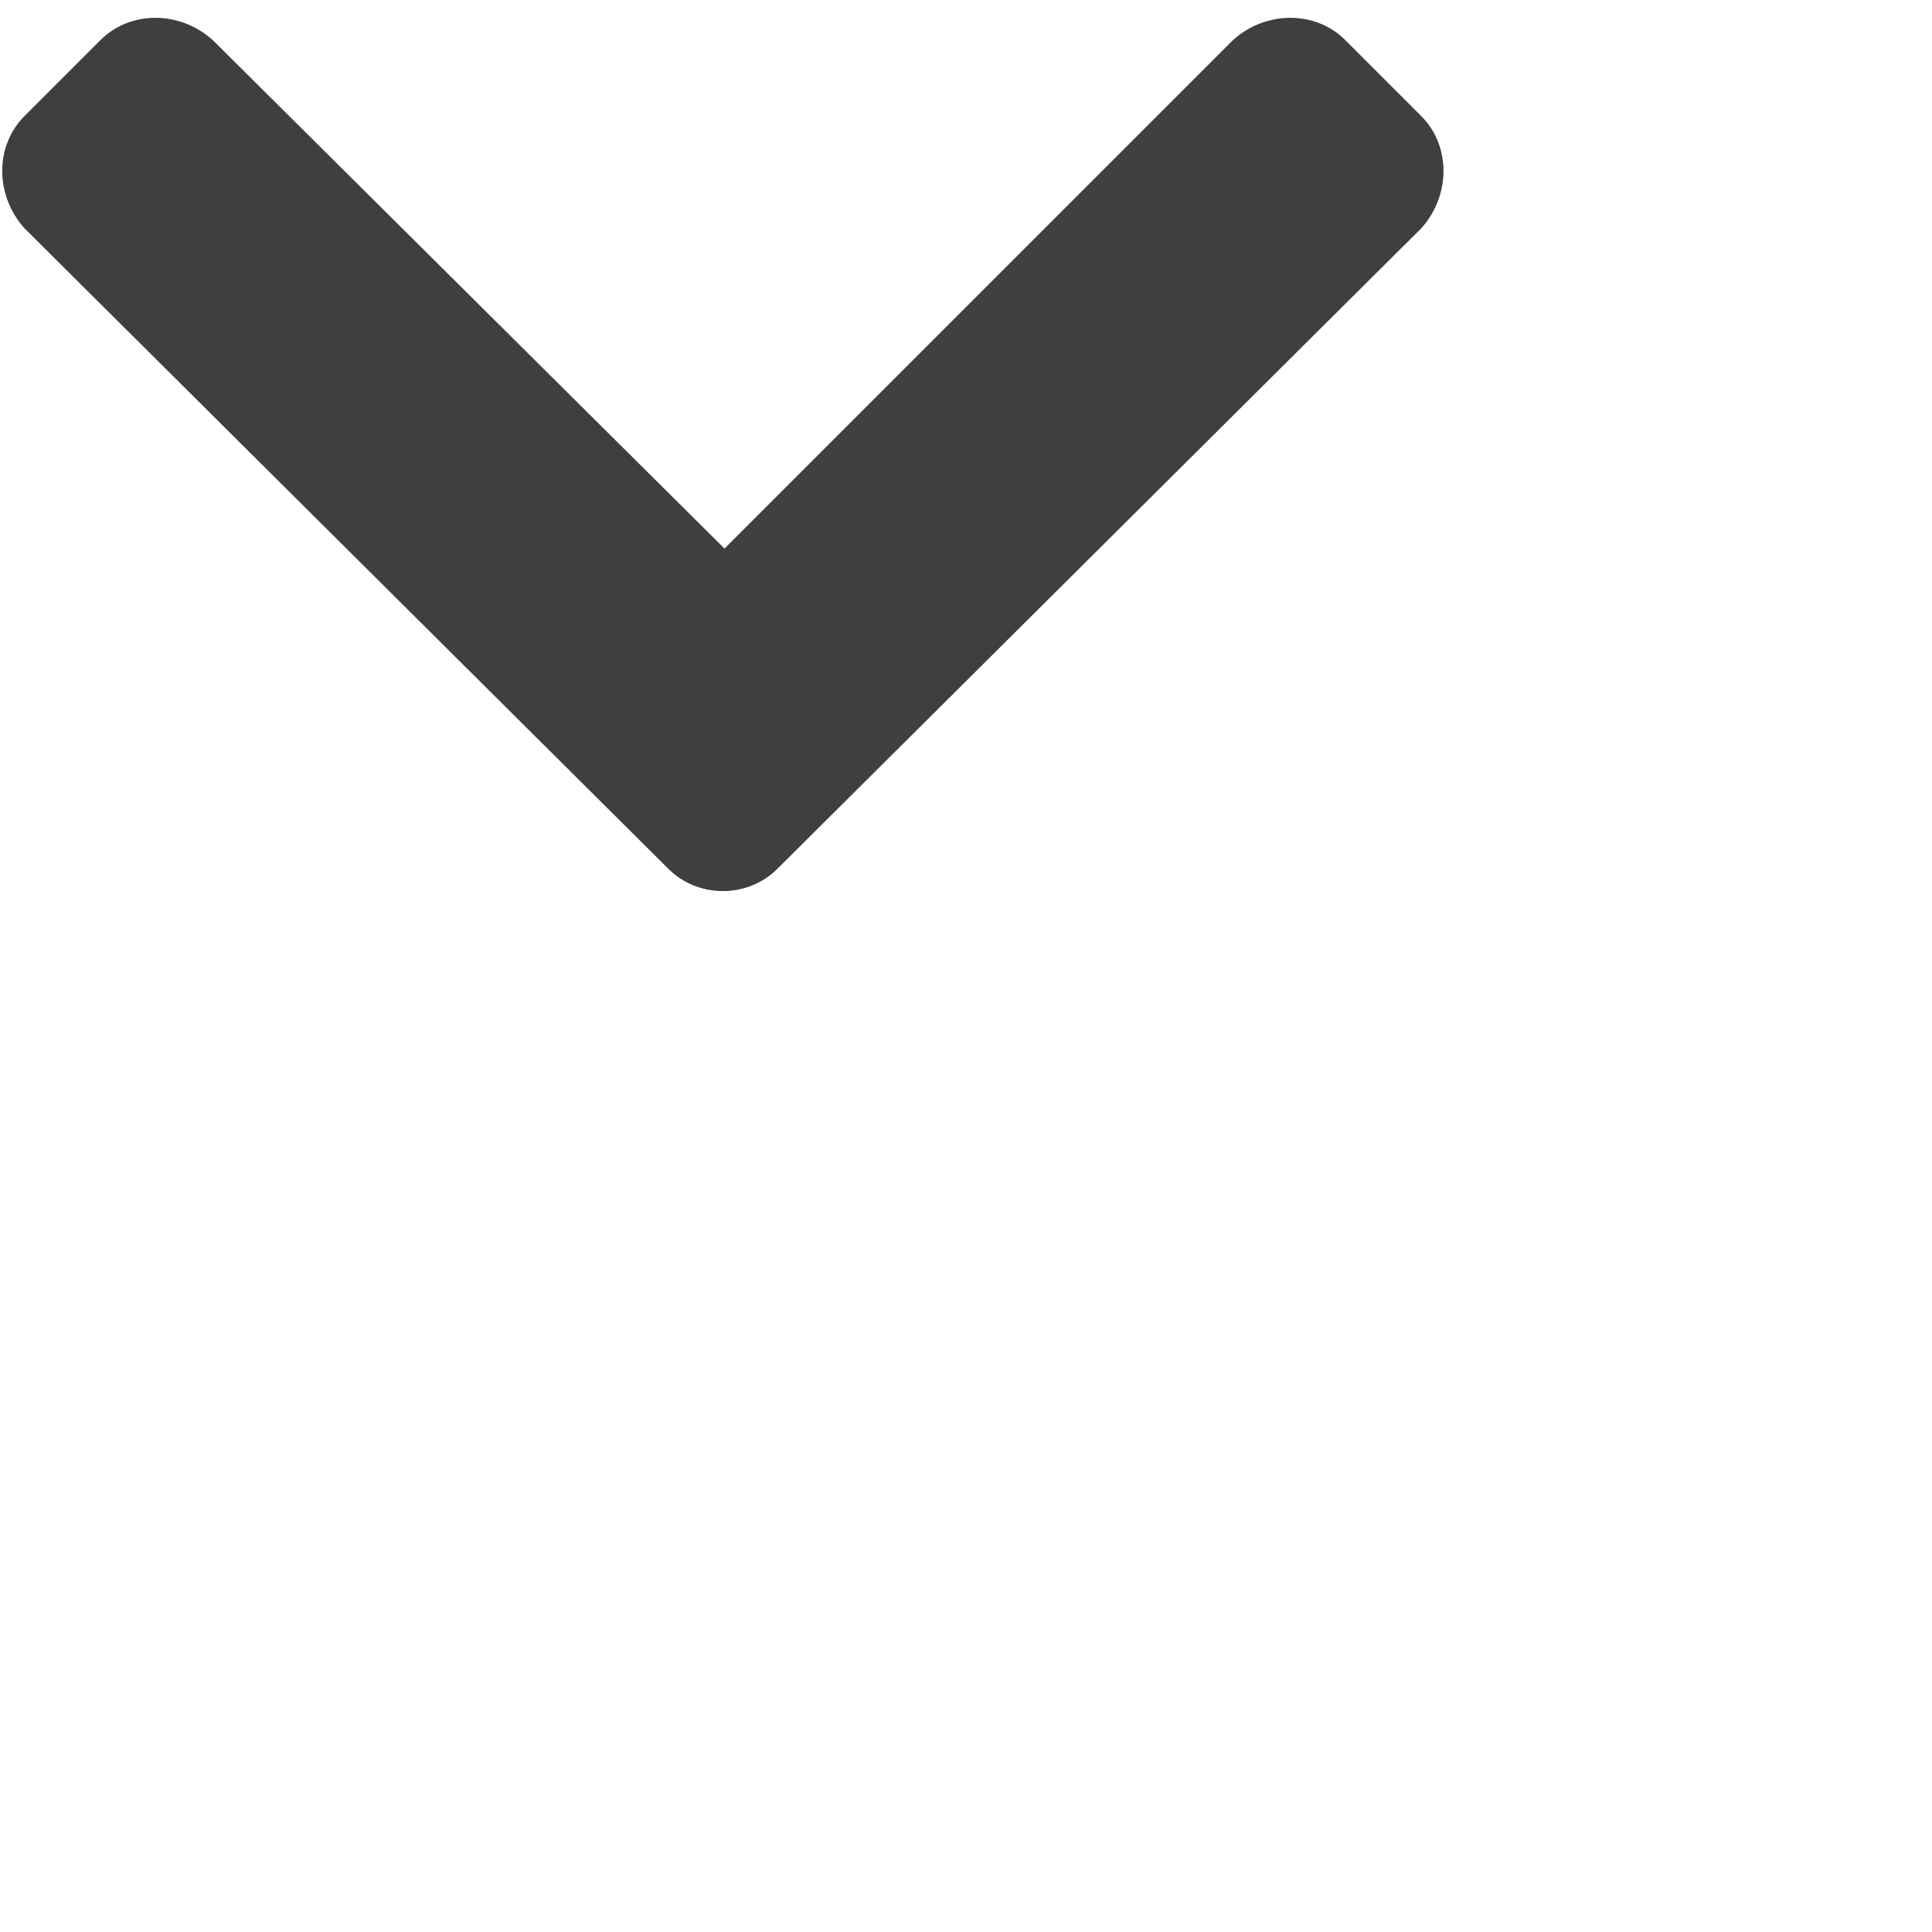
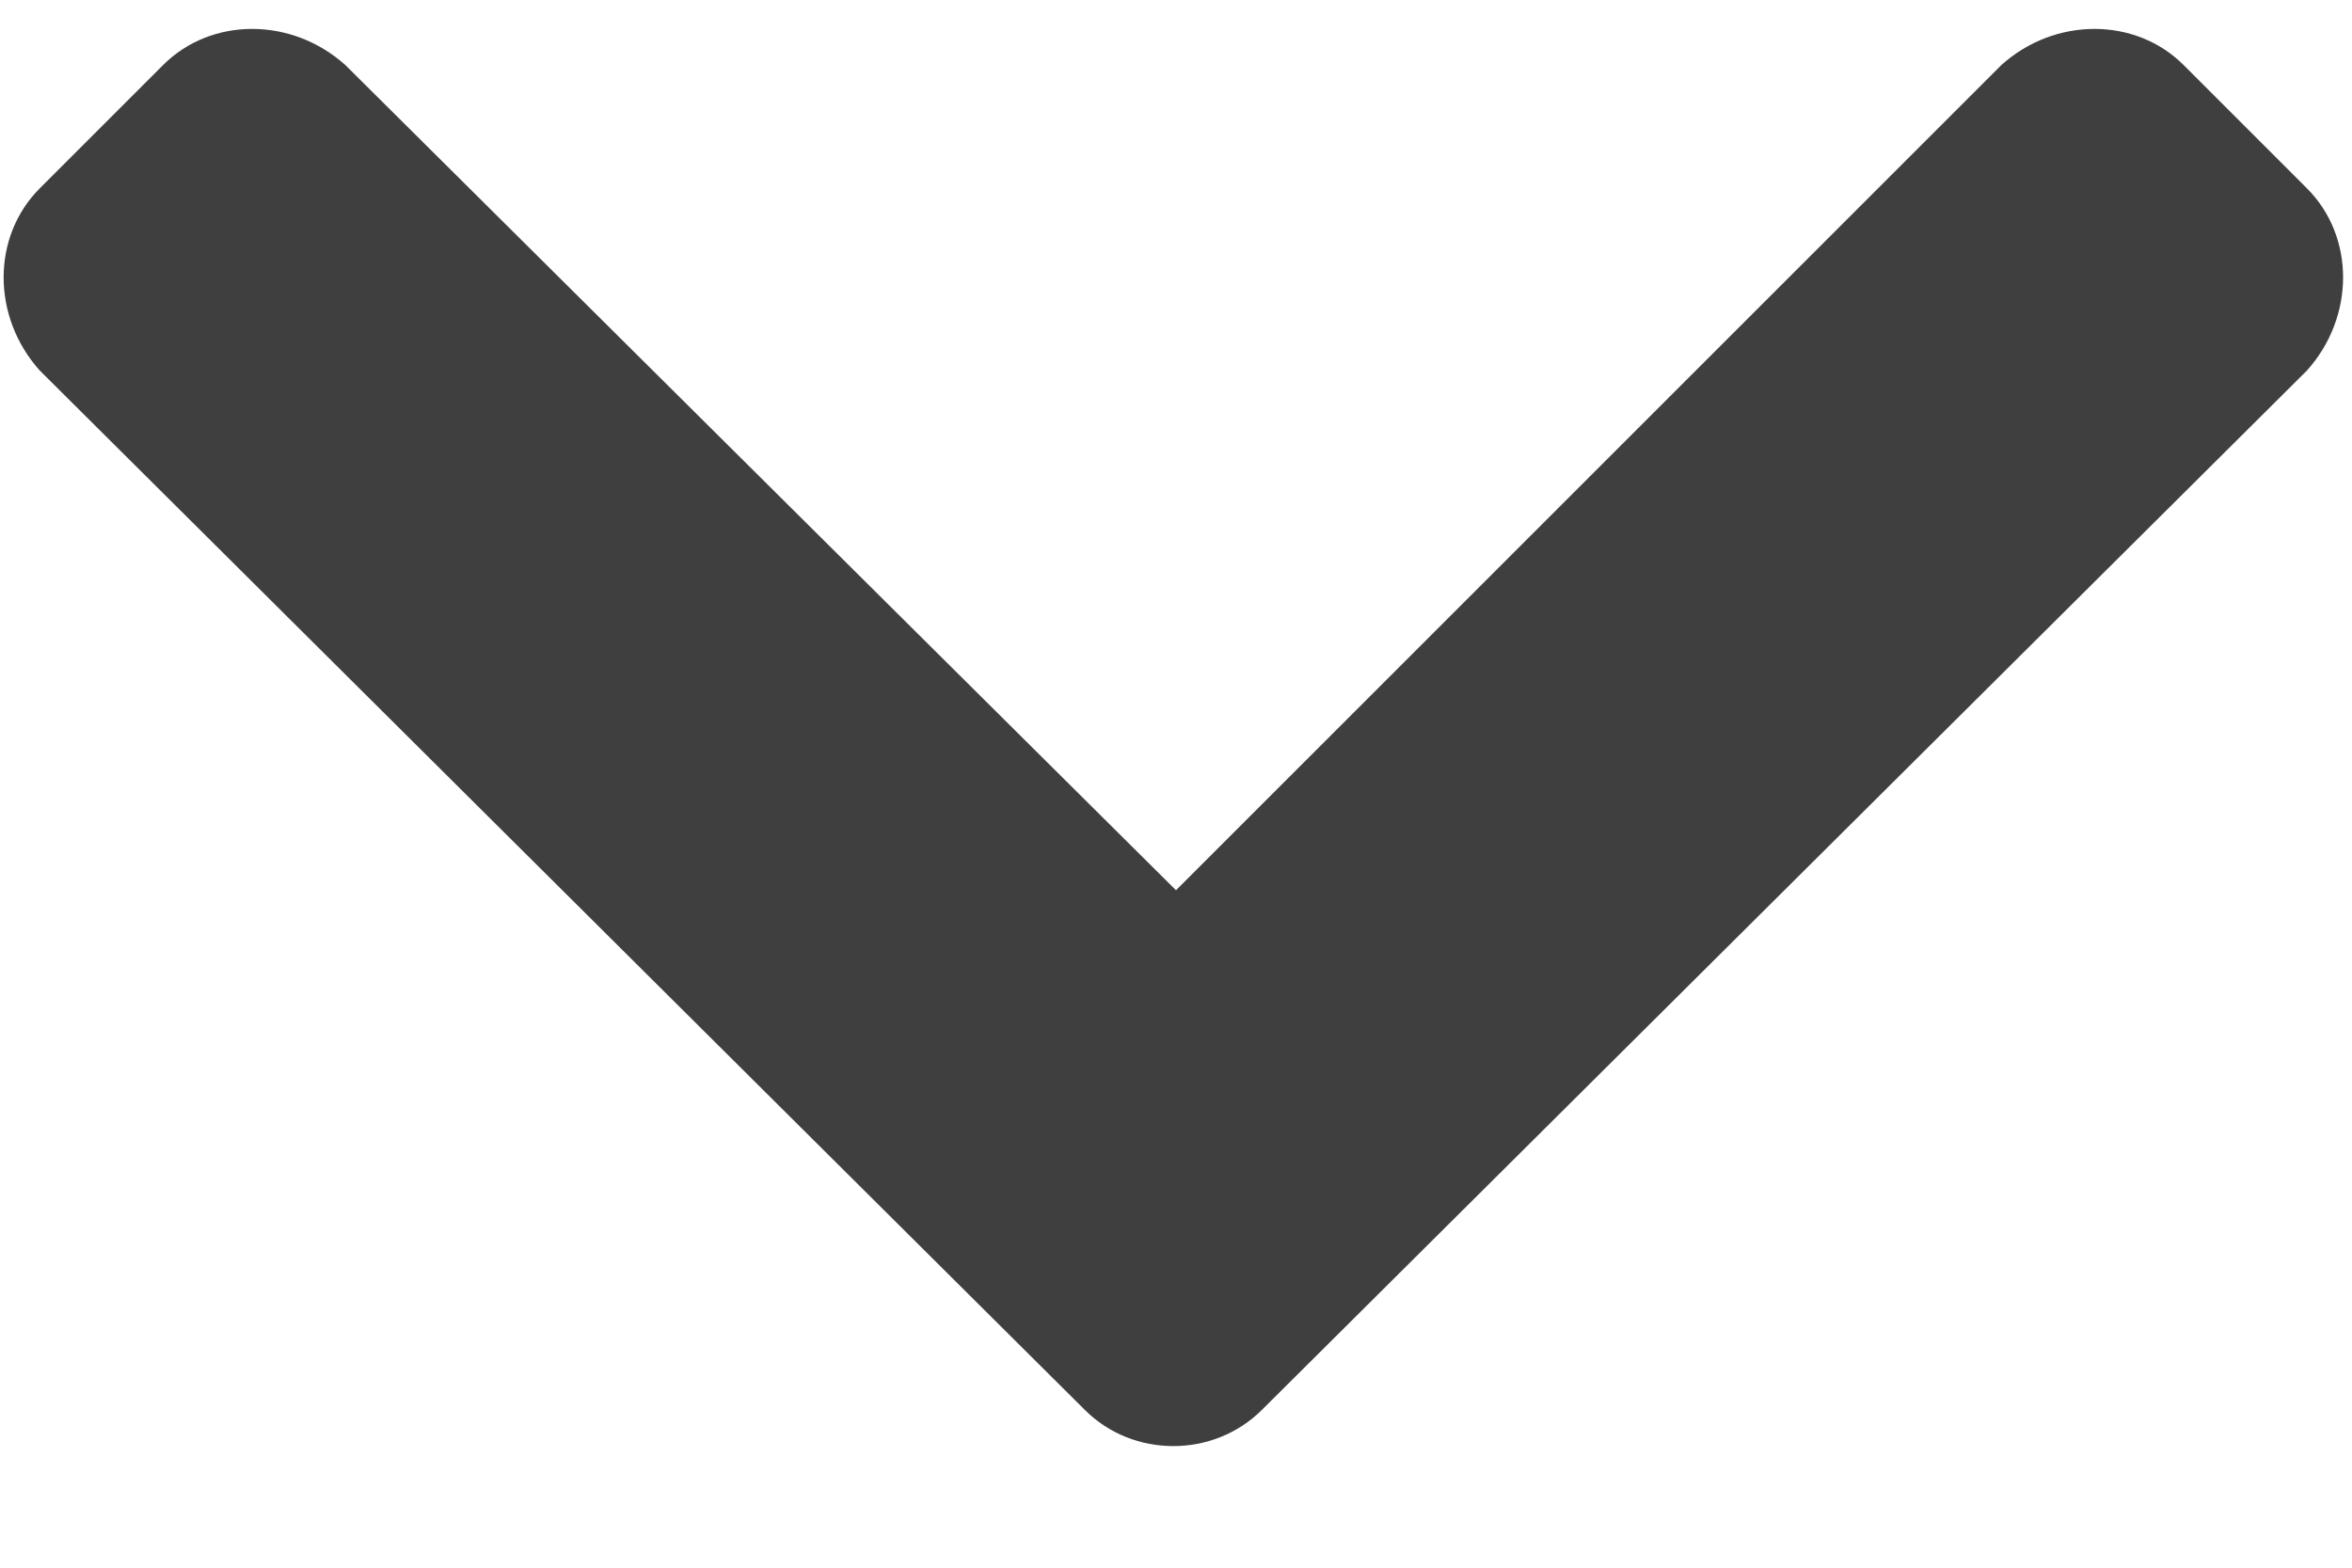
- <svg xmlns="http://www.w3.org/2000/svg" width="16" height="16" viewBox="0 0 16 16" fill="none">
+ <svg xmlns="http://www.w3.org/2000/svg" width="12" height="8" viewBox="0 0 12 8" fill="none">
  <path d="M5.535 7.195C5.781 7.441 6.191 7.441 6.438 7.195L11.77 1.891C12.016 1.617 12.016 1.207 11.77 0.961L11.141 0.332C10.895 0.086 10.484 0.086 10.211 0.332L6 4.543L1.762 0.332C1.488 0.086 1.078 0.086 0.832 0.332L0.203 0.961C-0.043 1.207 -0.043 1.617 0.203 1.891L5.535 7.195Z" fill="#3F3F3F" />
</svg>
